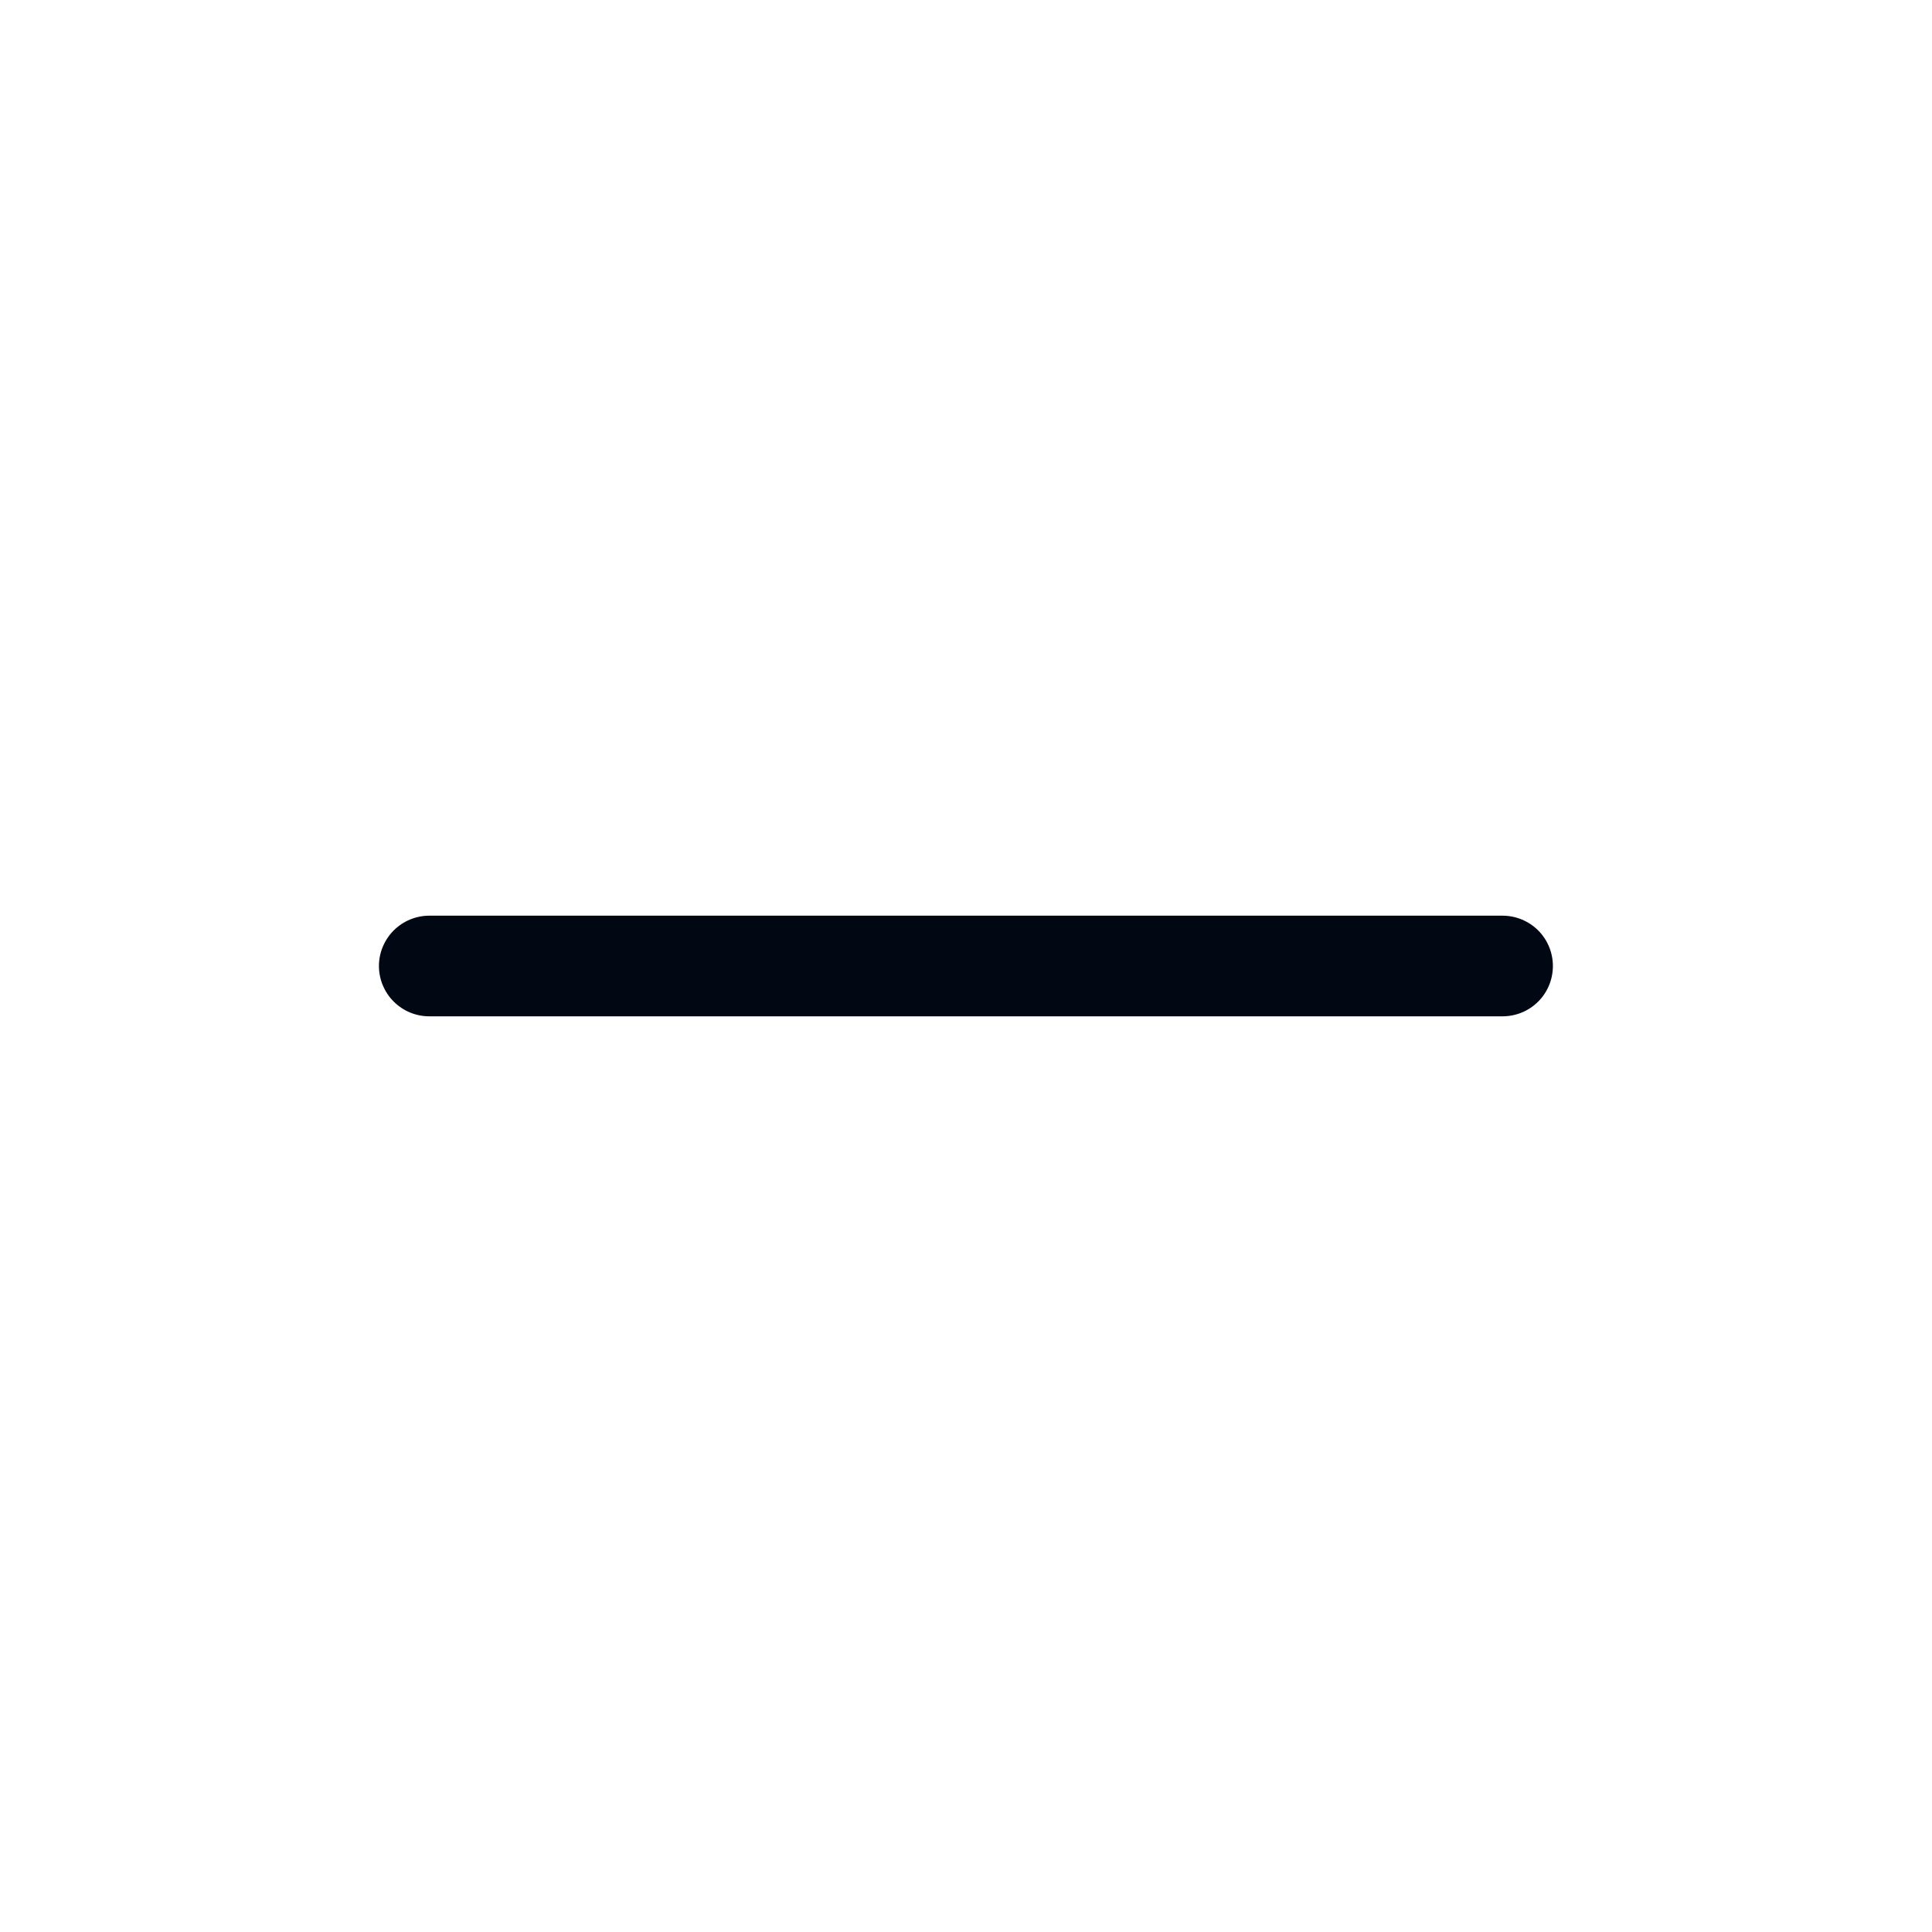
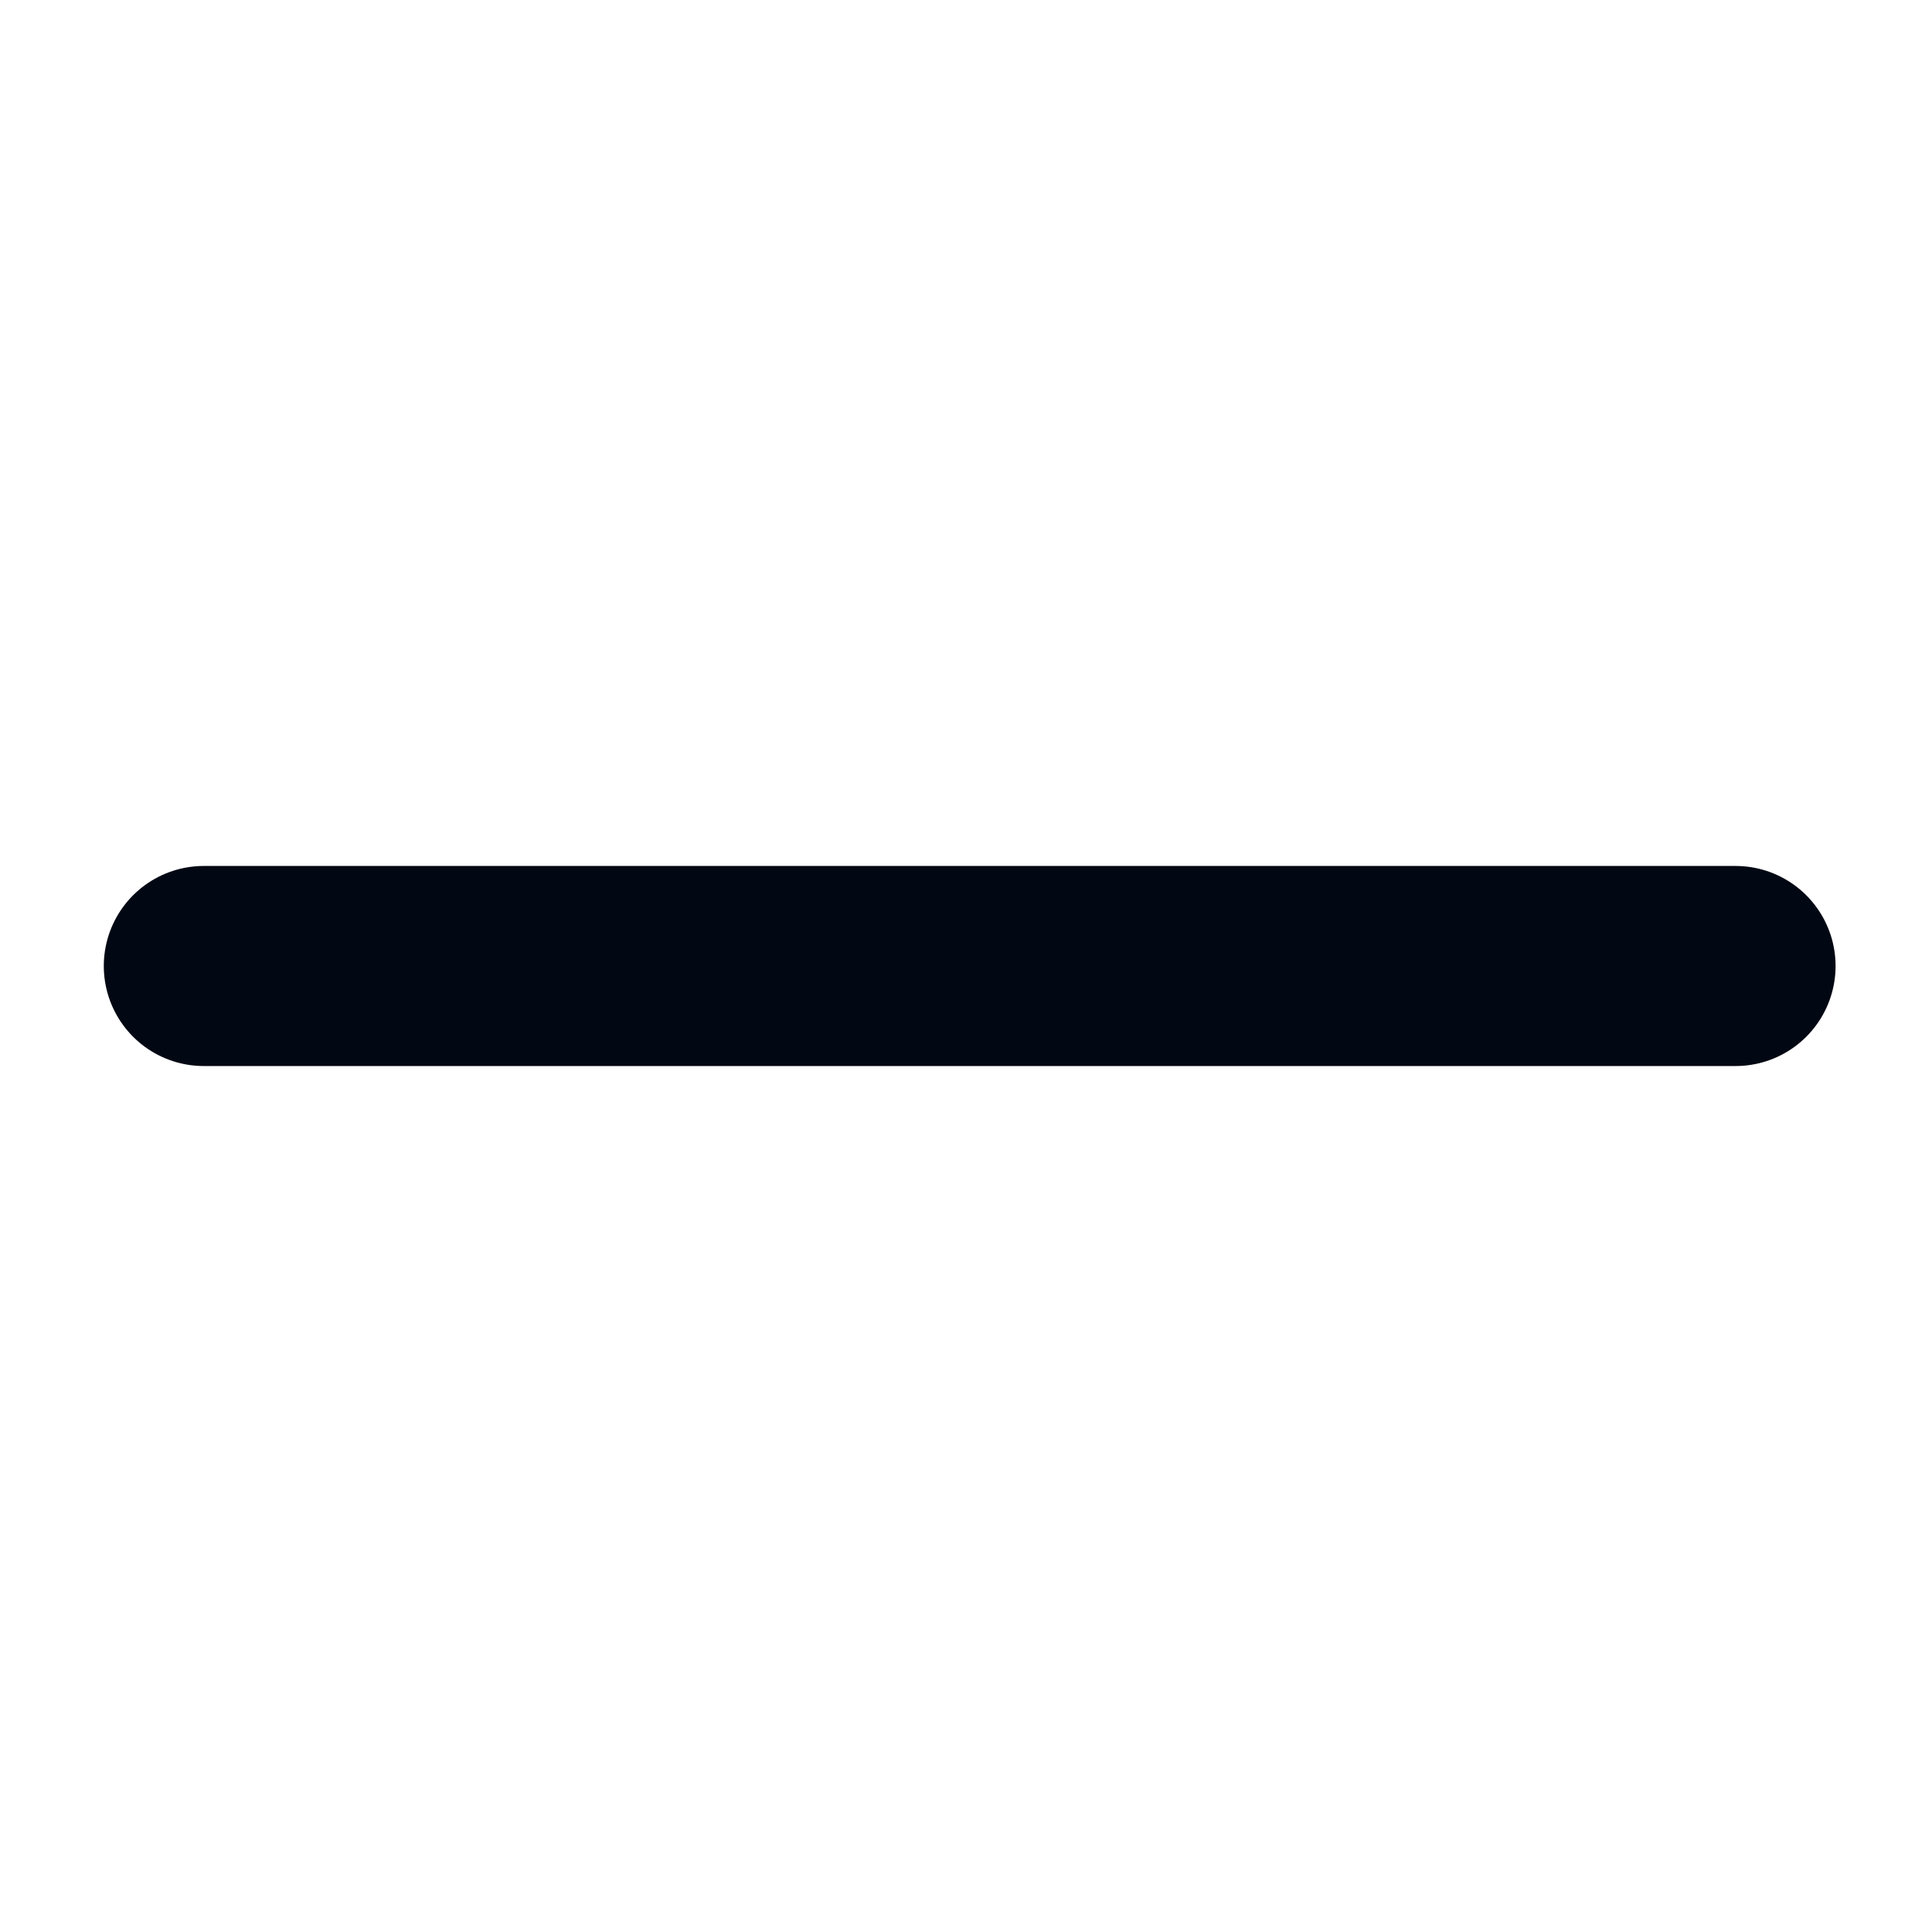
- <svg xmlns="http://www.w3.org/2000/svg" width="22" height="22" viewBox="0 0 22 22" fill="none" color="#010713">
-   <path d="M17.11 11.573H4.888C4.736 11.573 4.591 11.513 4.483 11.405C4.376 11.298 4.315 11.152 4.315 11C4.315 10.848 4.376 10.703 4.483 10.595C4.591 10.488 4.736 10.427 4.888 10.427H17.11C17.262 10.427 17.408 10.488 17.516 10.595C17.623 10.703 17.683 10.848 17.683 11C17.683 11.152 17.623 11.298 17.516 11.405C17.408 11.513 17.262 11.573 17.11 11.573Z" fill="currentColor" />
+ <svg xmlns="http://www.w3.org/2000/svg" width="16" height="16" viewBox="0 0 16 16" fill="none" color="#010713">
+   <path d="M1.688 8H14.373" stroke="currentColor" stroke-width="1.657" stroke-linecap="round" stroke-linejoin="round" />
</svg>
